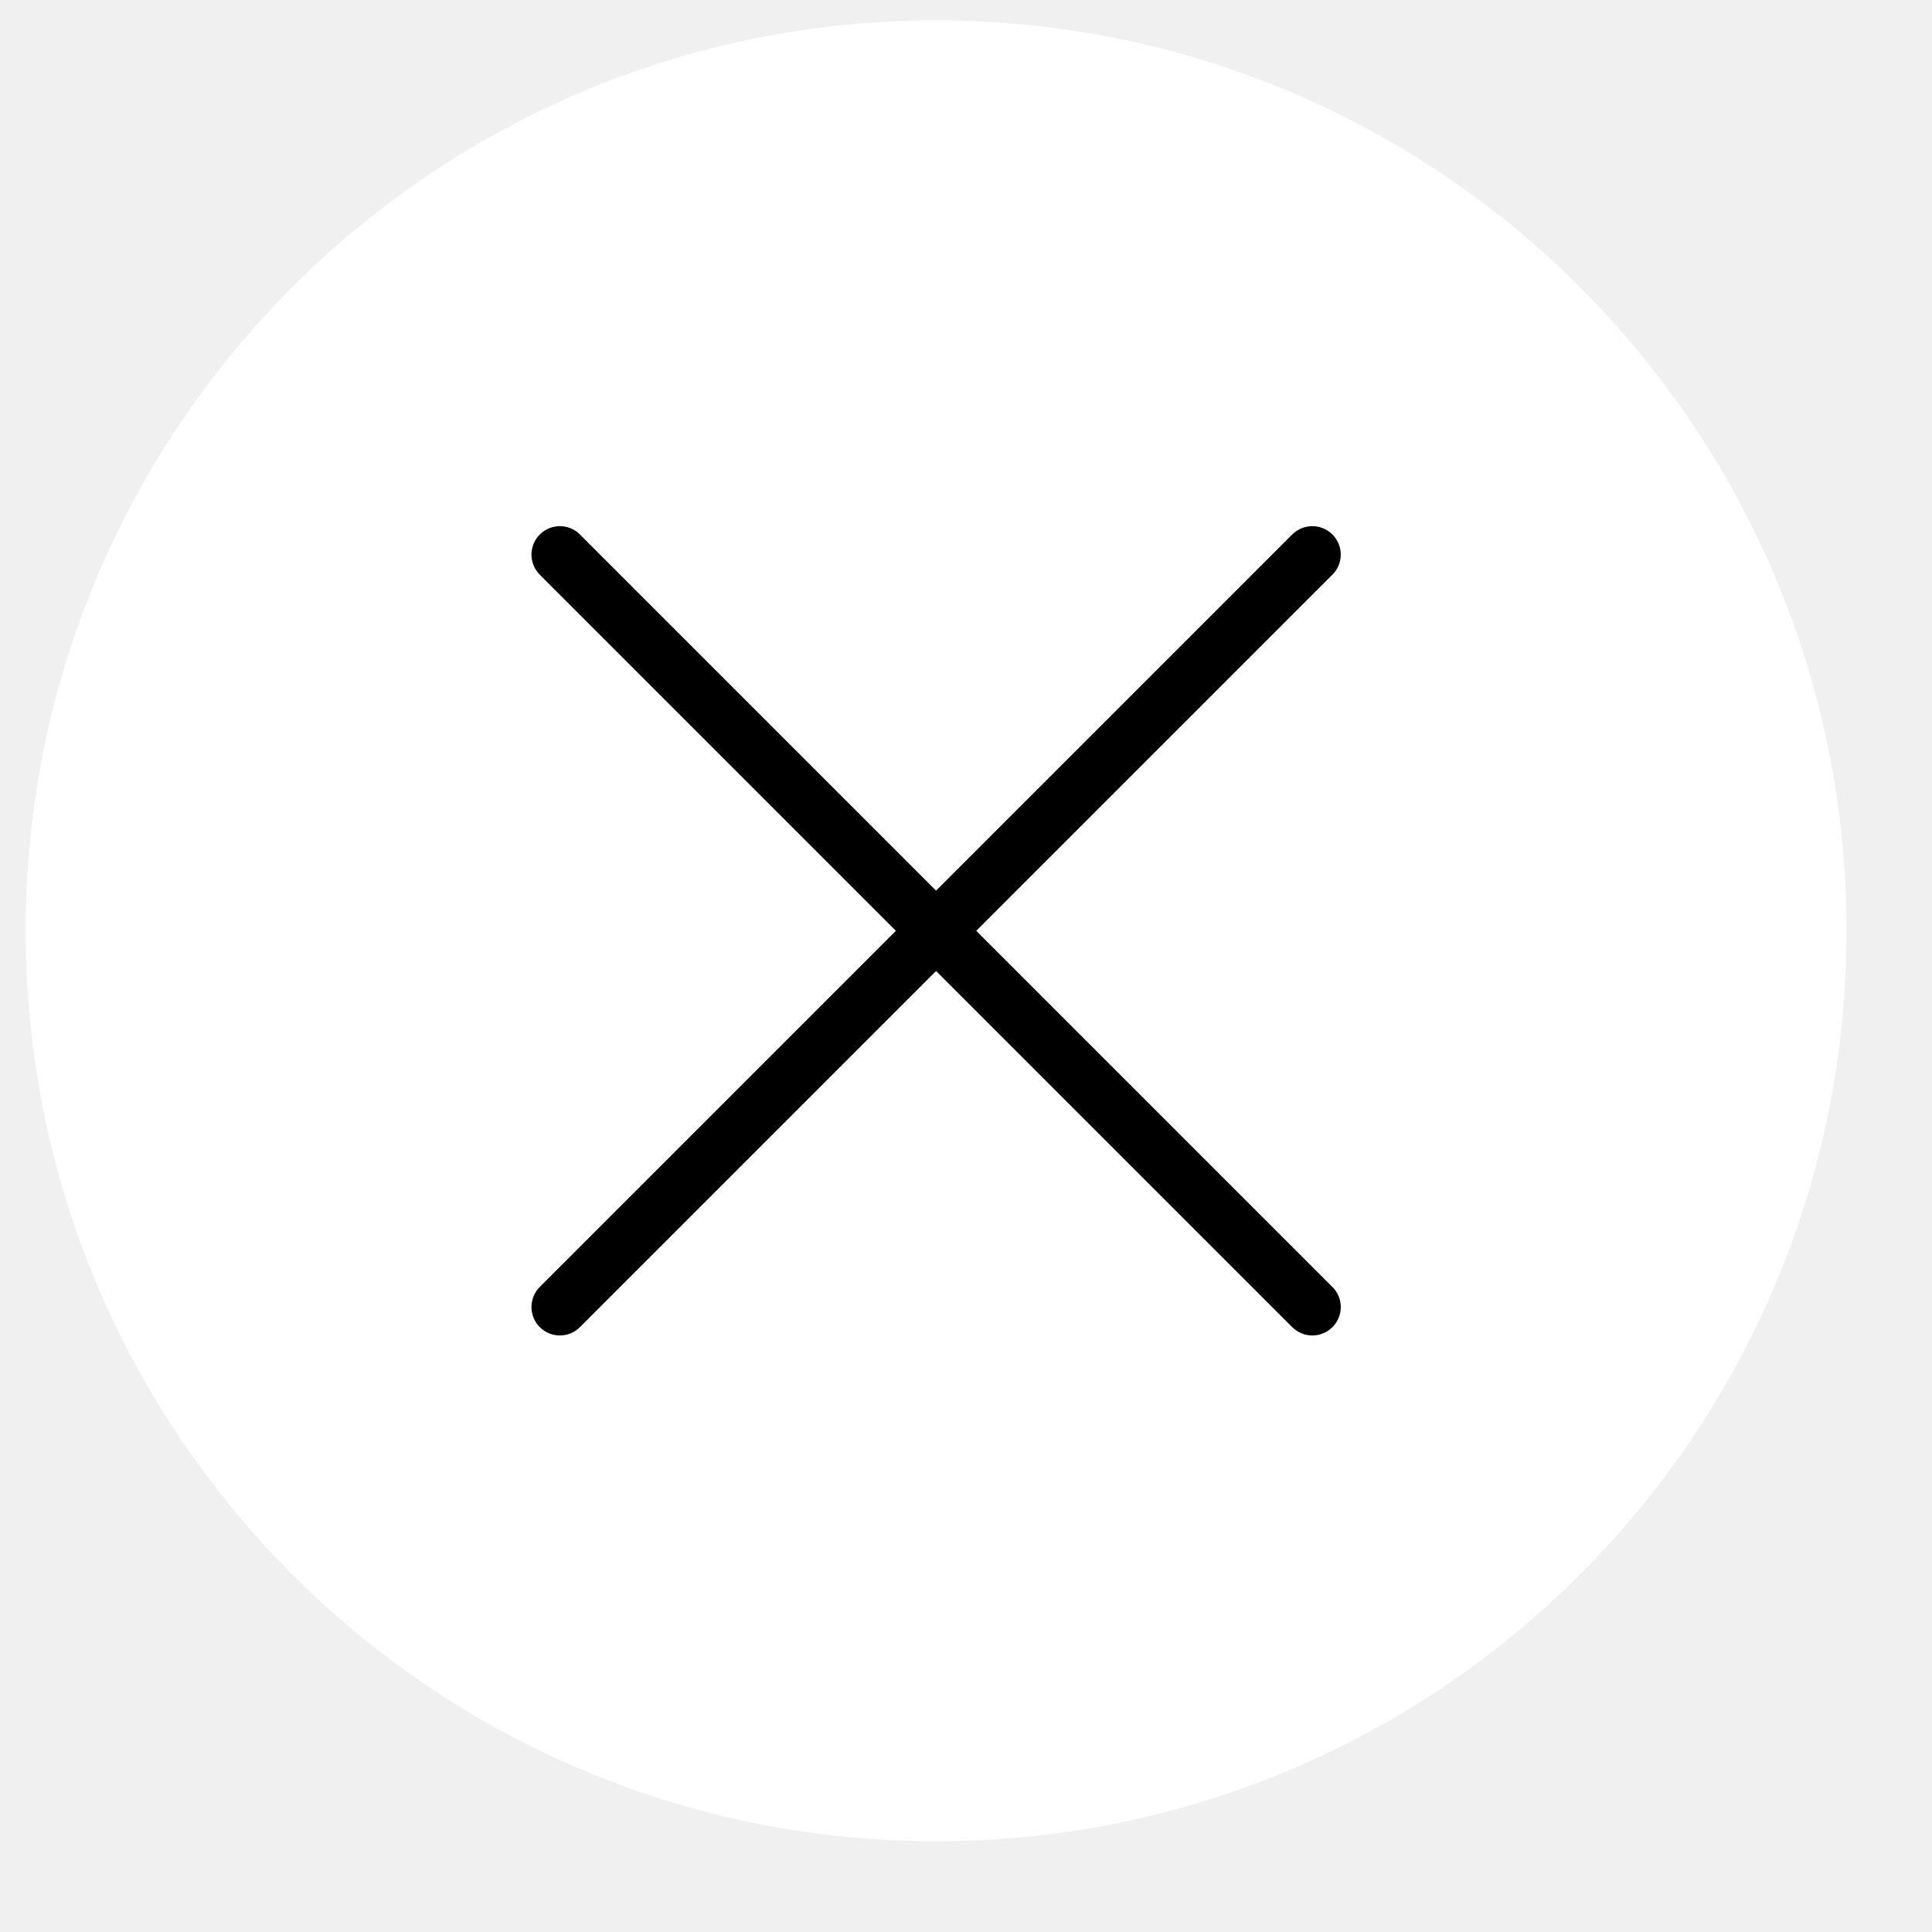
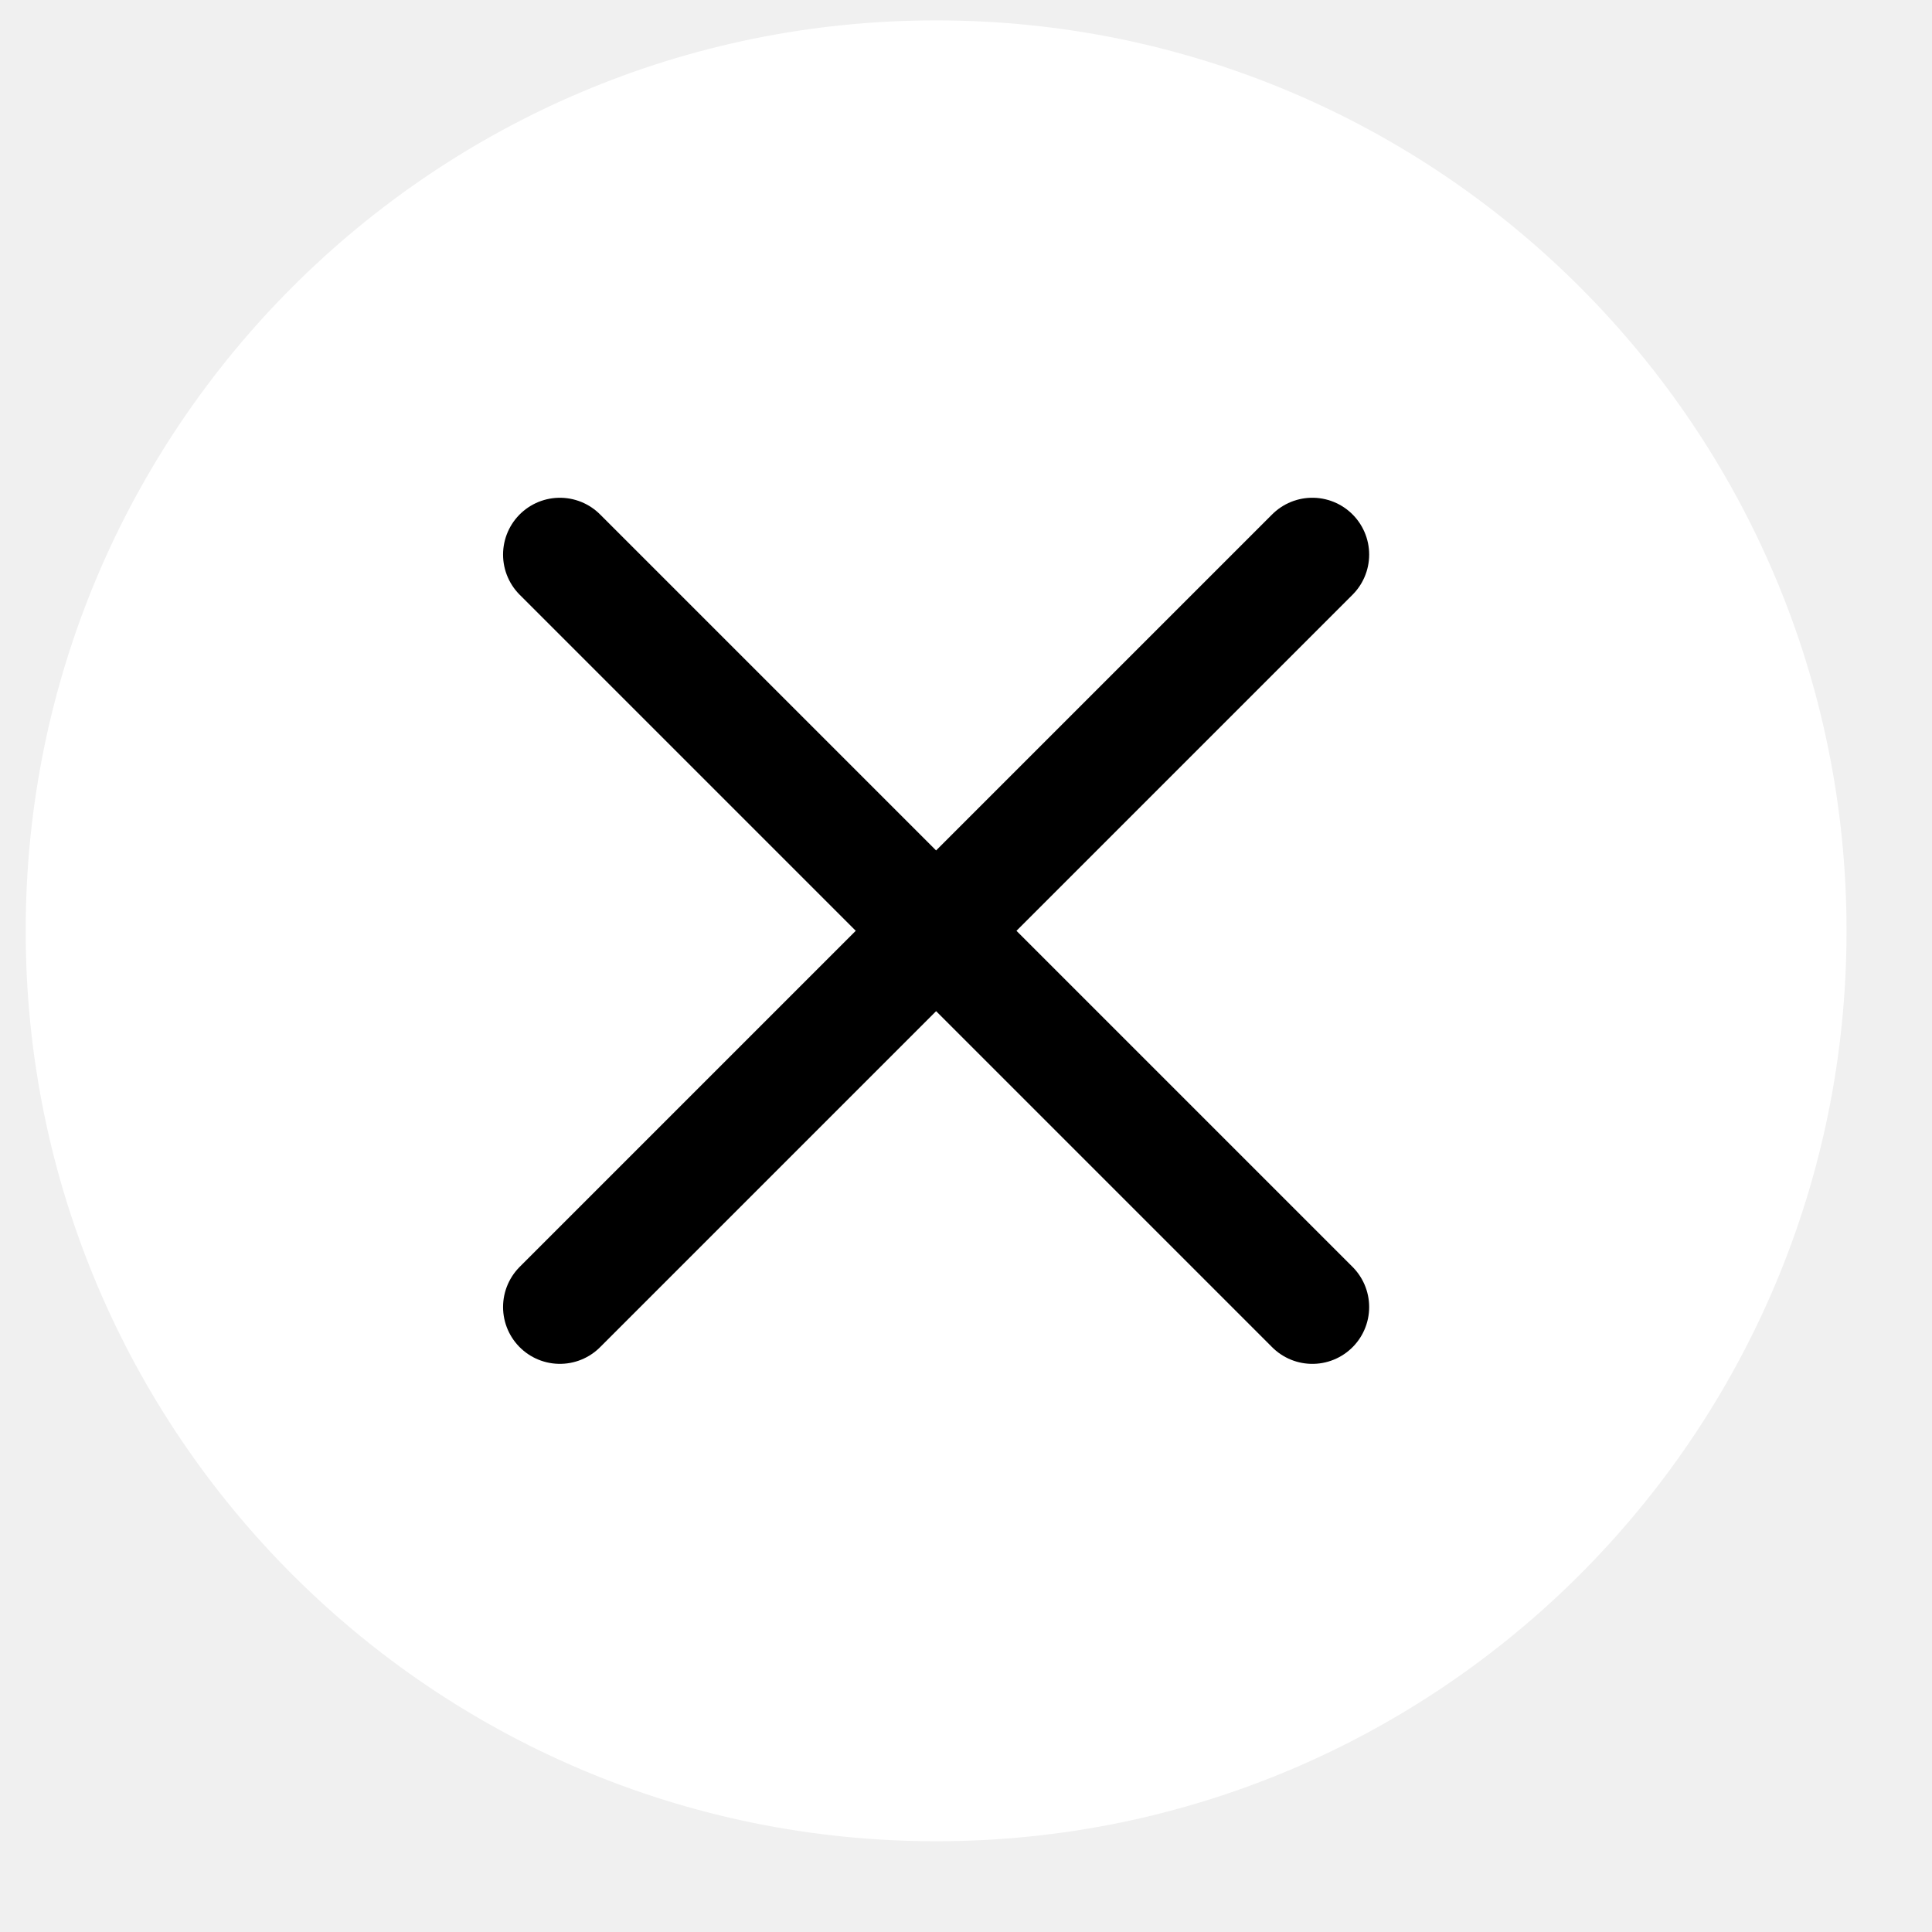
<svg xmlns="http://www.w3.org/2000/svg" width="34px" height="34px" viewBox="0 0 34 34" version="1.1">
  <g id="Page-1" stroke="none" stroke-width="1" fill="none" fill-rule="evenodd">
    <g id="Desktop-HD" transform="translate(-1391, -107)">
      <g id="Group-2" transform="translate(1391.452, 107.3588)">
        <circle id="Oval" fill="#FFFFFF" cx="16.022" cy="16.022" r="16.022" />
-         <line x1="9.401" y1="9.401" x2="22.643" y2="22.643" id="Path-4" stroke="#000000" stroke-linecap="round" />
-         <line x1="9.401" y1="9.401" x2="22.643" y2="22.643" id="Path-4" stroke="#000000" stroke-linecap="round" transform="translate(16.02186, 16.02186) scale(1, -1) translate(-16.02186, -16.02186) " />
+         <line x1="9.401" y1="9.401" x2="22.643" y2="22.643" id="Path-4" stroke="#000000" stroke-width="2" stroke-linecap="round" />
+         <line x1="9.401" y1="9.401" x2="22.643" y2="22.643" id="Path-4" stroke="#000000" stroke-width="2" stroke-linecap="round" transform="translate(16.02186, 16.02186) scale(1, -1) translate(-16.02186, -16.02186) " />
      </g>
    </g>
  </g>
</svg>
